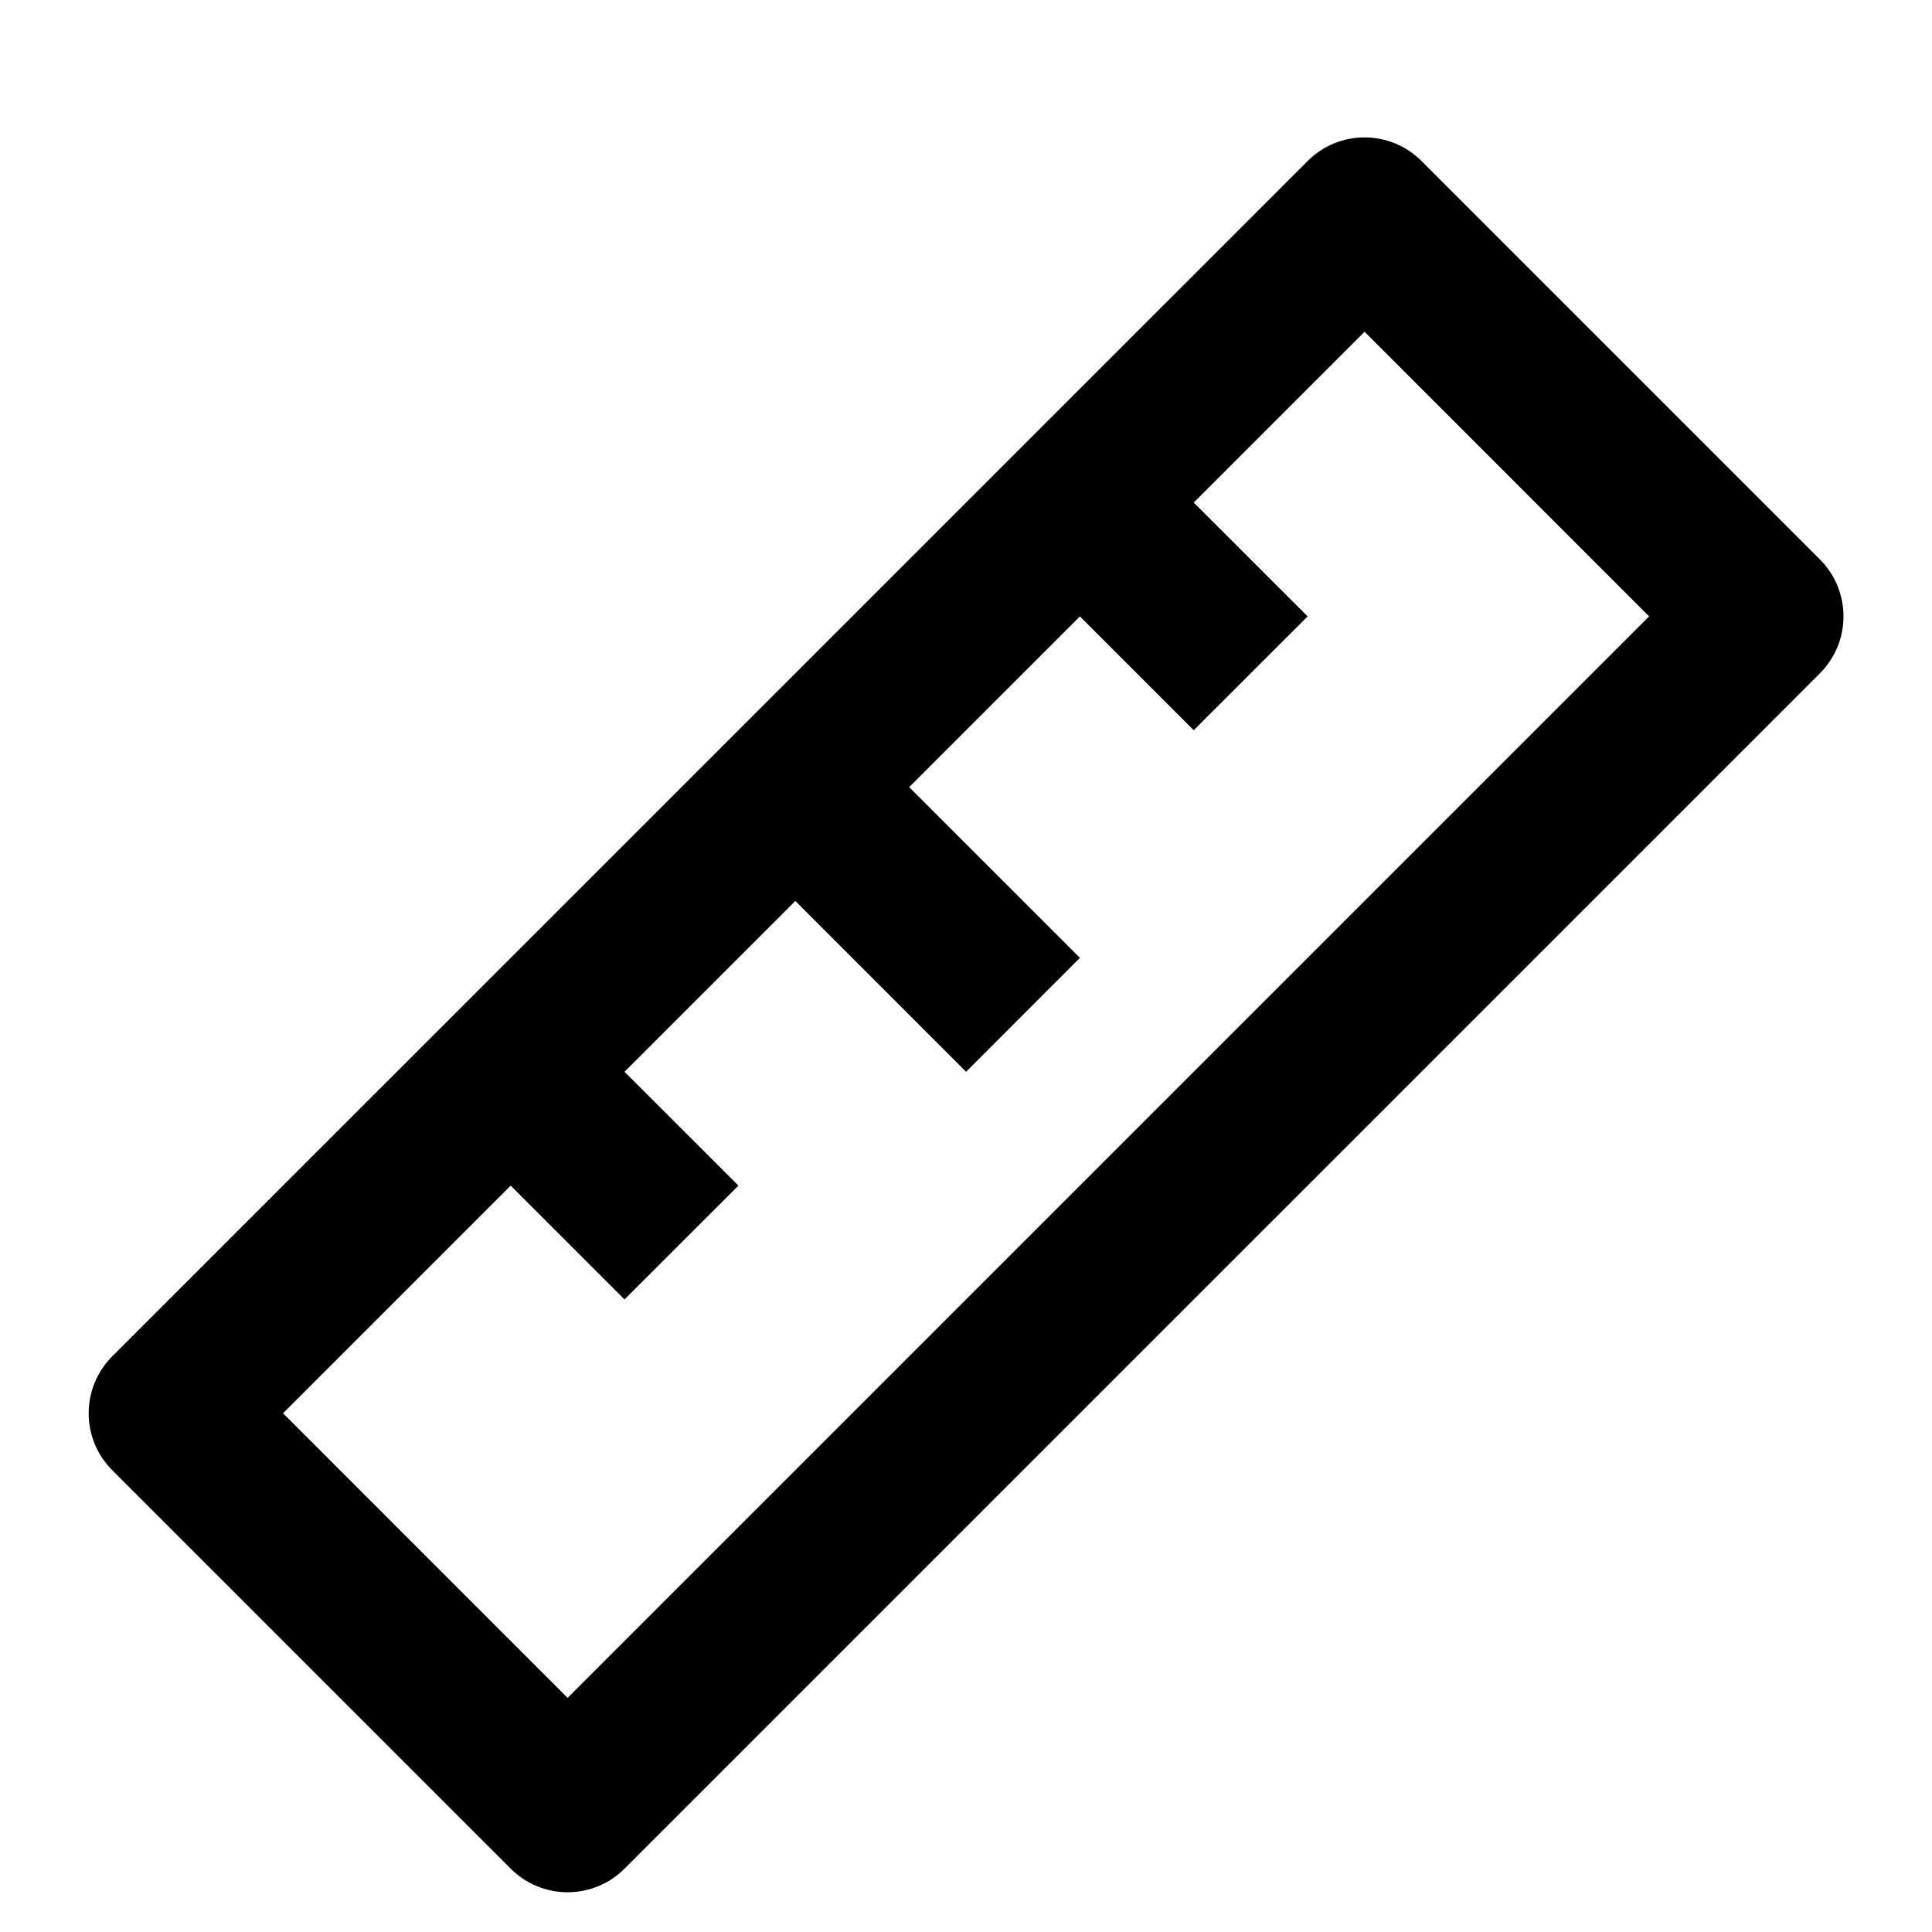
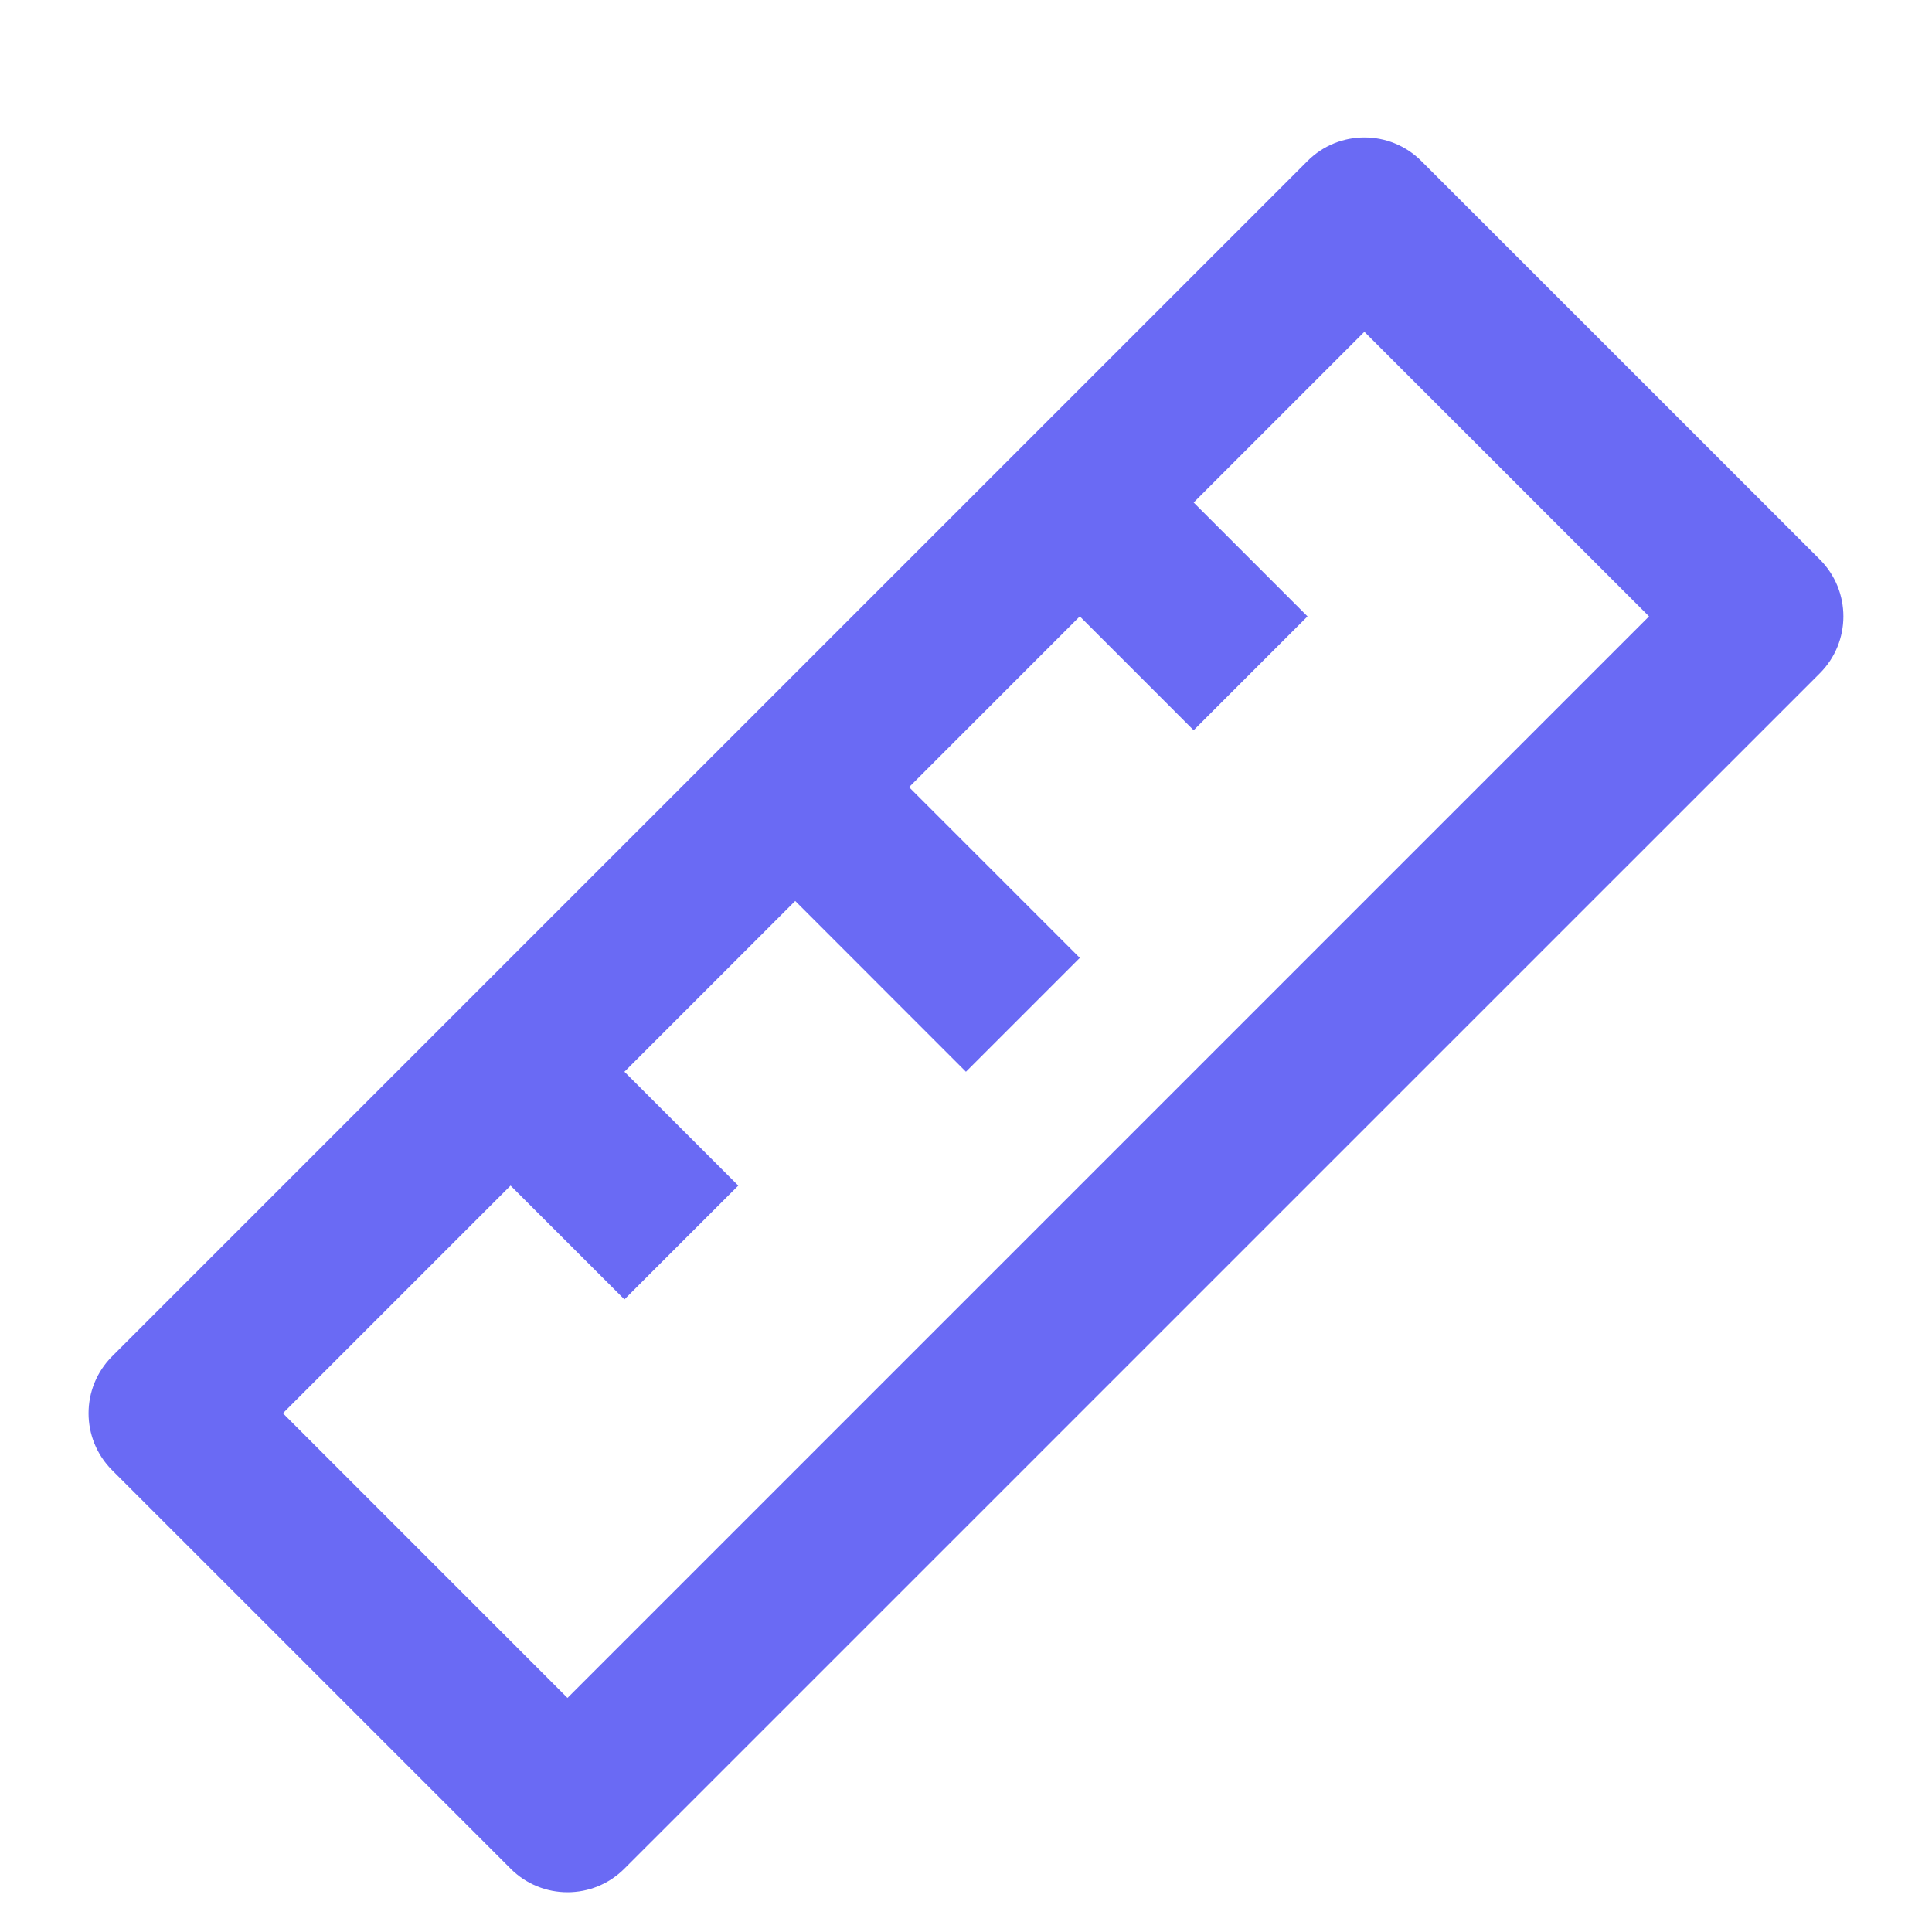
- <svg xmlns="http://www.w3.org/2000/svg" width="24" height="24" viewBox="0 0 24 24">
-   <path d="M6.344 14.728L3.516 17.556L7.051 21.092L20.486 7.657L16.951 4.121L14.829 6.243L16.244 7.657L14.829 9.071L13.415 7.657L11.294 9.778L13.415 11.899L12.001 13.314L9.88 11.192L7.758 13.314L9.173 14.728L7.758 16.142L6.344 14.728ZM17.658 2L22.608 6.95C22.998 7.34 22.998 7.973 22.608 8.364L7.758 23.213C7.368 23.604 6.735 23.604 6.344 23.213L1.394 18.263C1.004 17.873 1.004 17.24 1.394 16.849L16.244 2C16.634 1.609 17.267 1.609 17.658 2Z" />
+ <svg xmlns="http://www.w3.org/2000/svg" width="30" height="30" viewBox="0 0 30 30" fill="none">
+   <path d="M7.928 18.41L4.393 21.945L8.812 26.365L25.606 9.571L21.186 5.152L18.535 7.803L20.303 9.571L18.535 11.339L16.767 9.571L14.116 12.223L16.767 14.874L14.999 16.642L12.348 13.99L9.696 16.642L11.464 18.41L9.696 20.177L7.928 18.41ZM22.07 2.5L28.258 8.687C28.746 9.175 28.746 9.967 28.258 10.455L9.696 29.016C9.208 29.505 8.416 29.505 7.928 29.016L1.741 22.829C1.253 22.341 1.253 21.55 1.741 21.061L20.303 2.5C20.791 2.012 21.582 2.012 22.07 2.5Z" fill="#6A6AF4" />
</svg>
